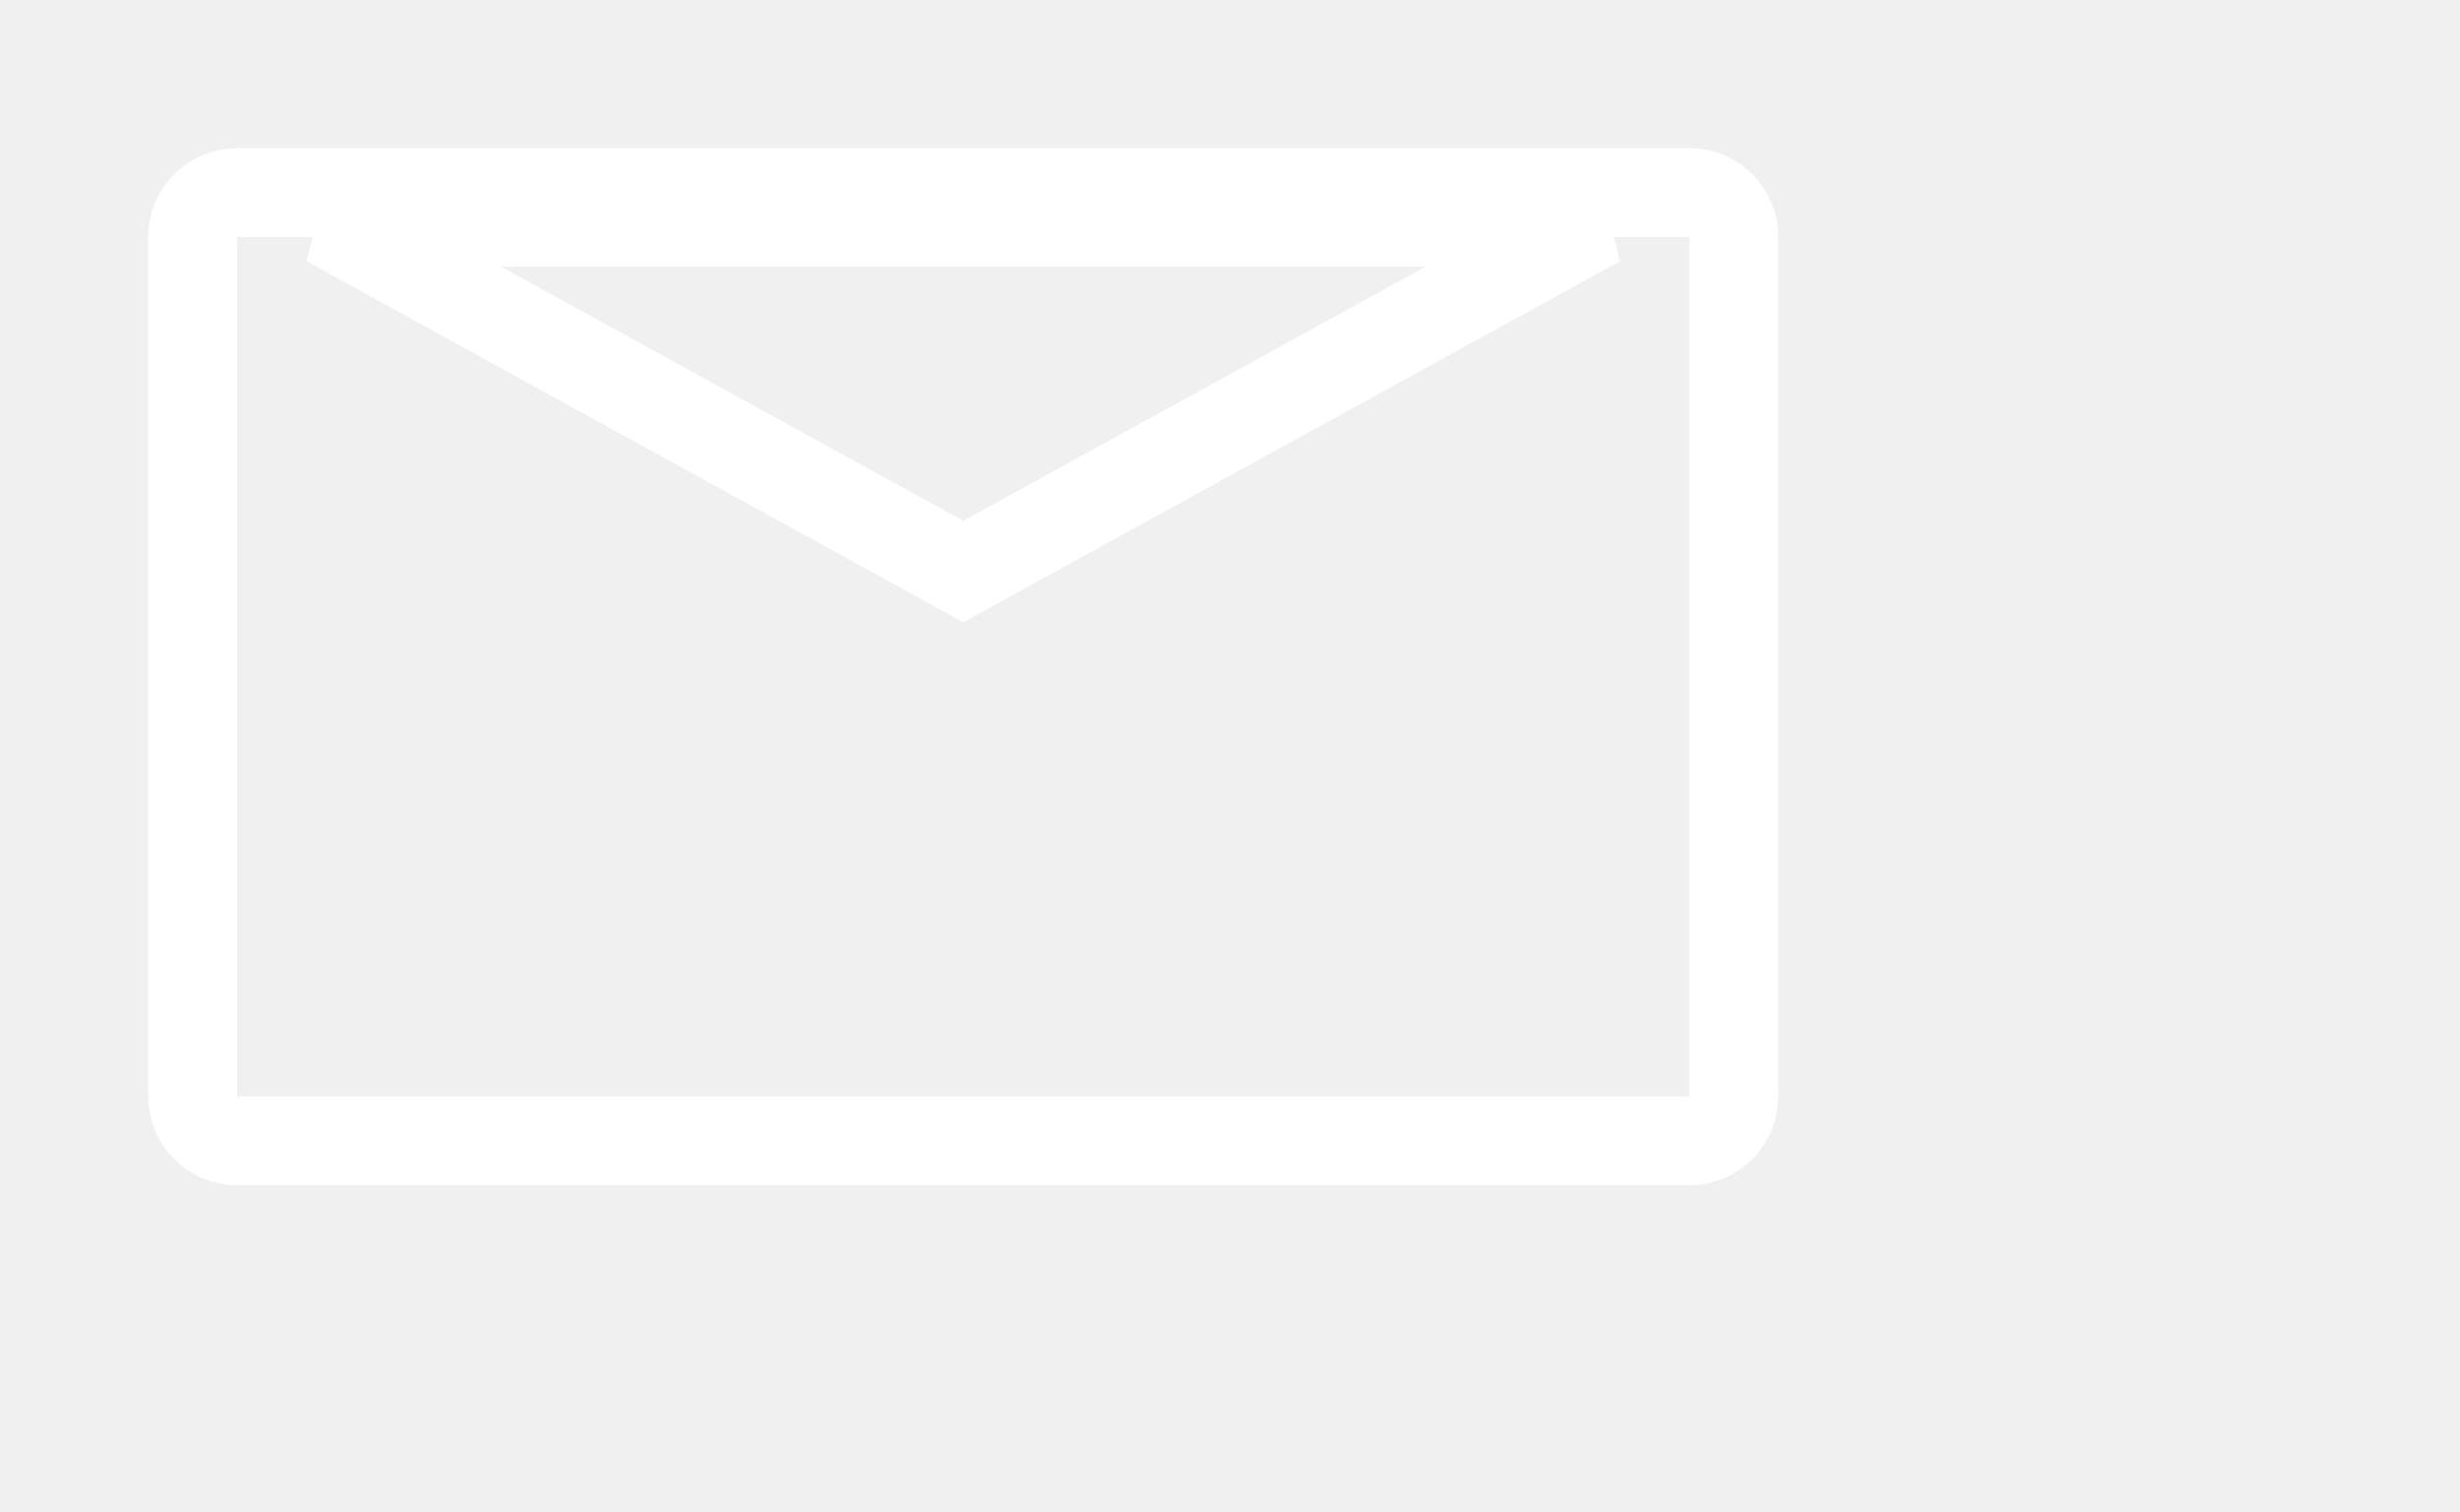
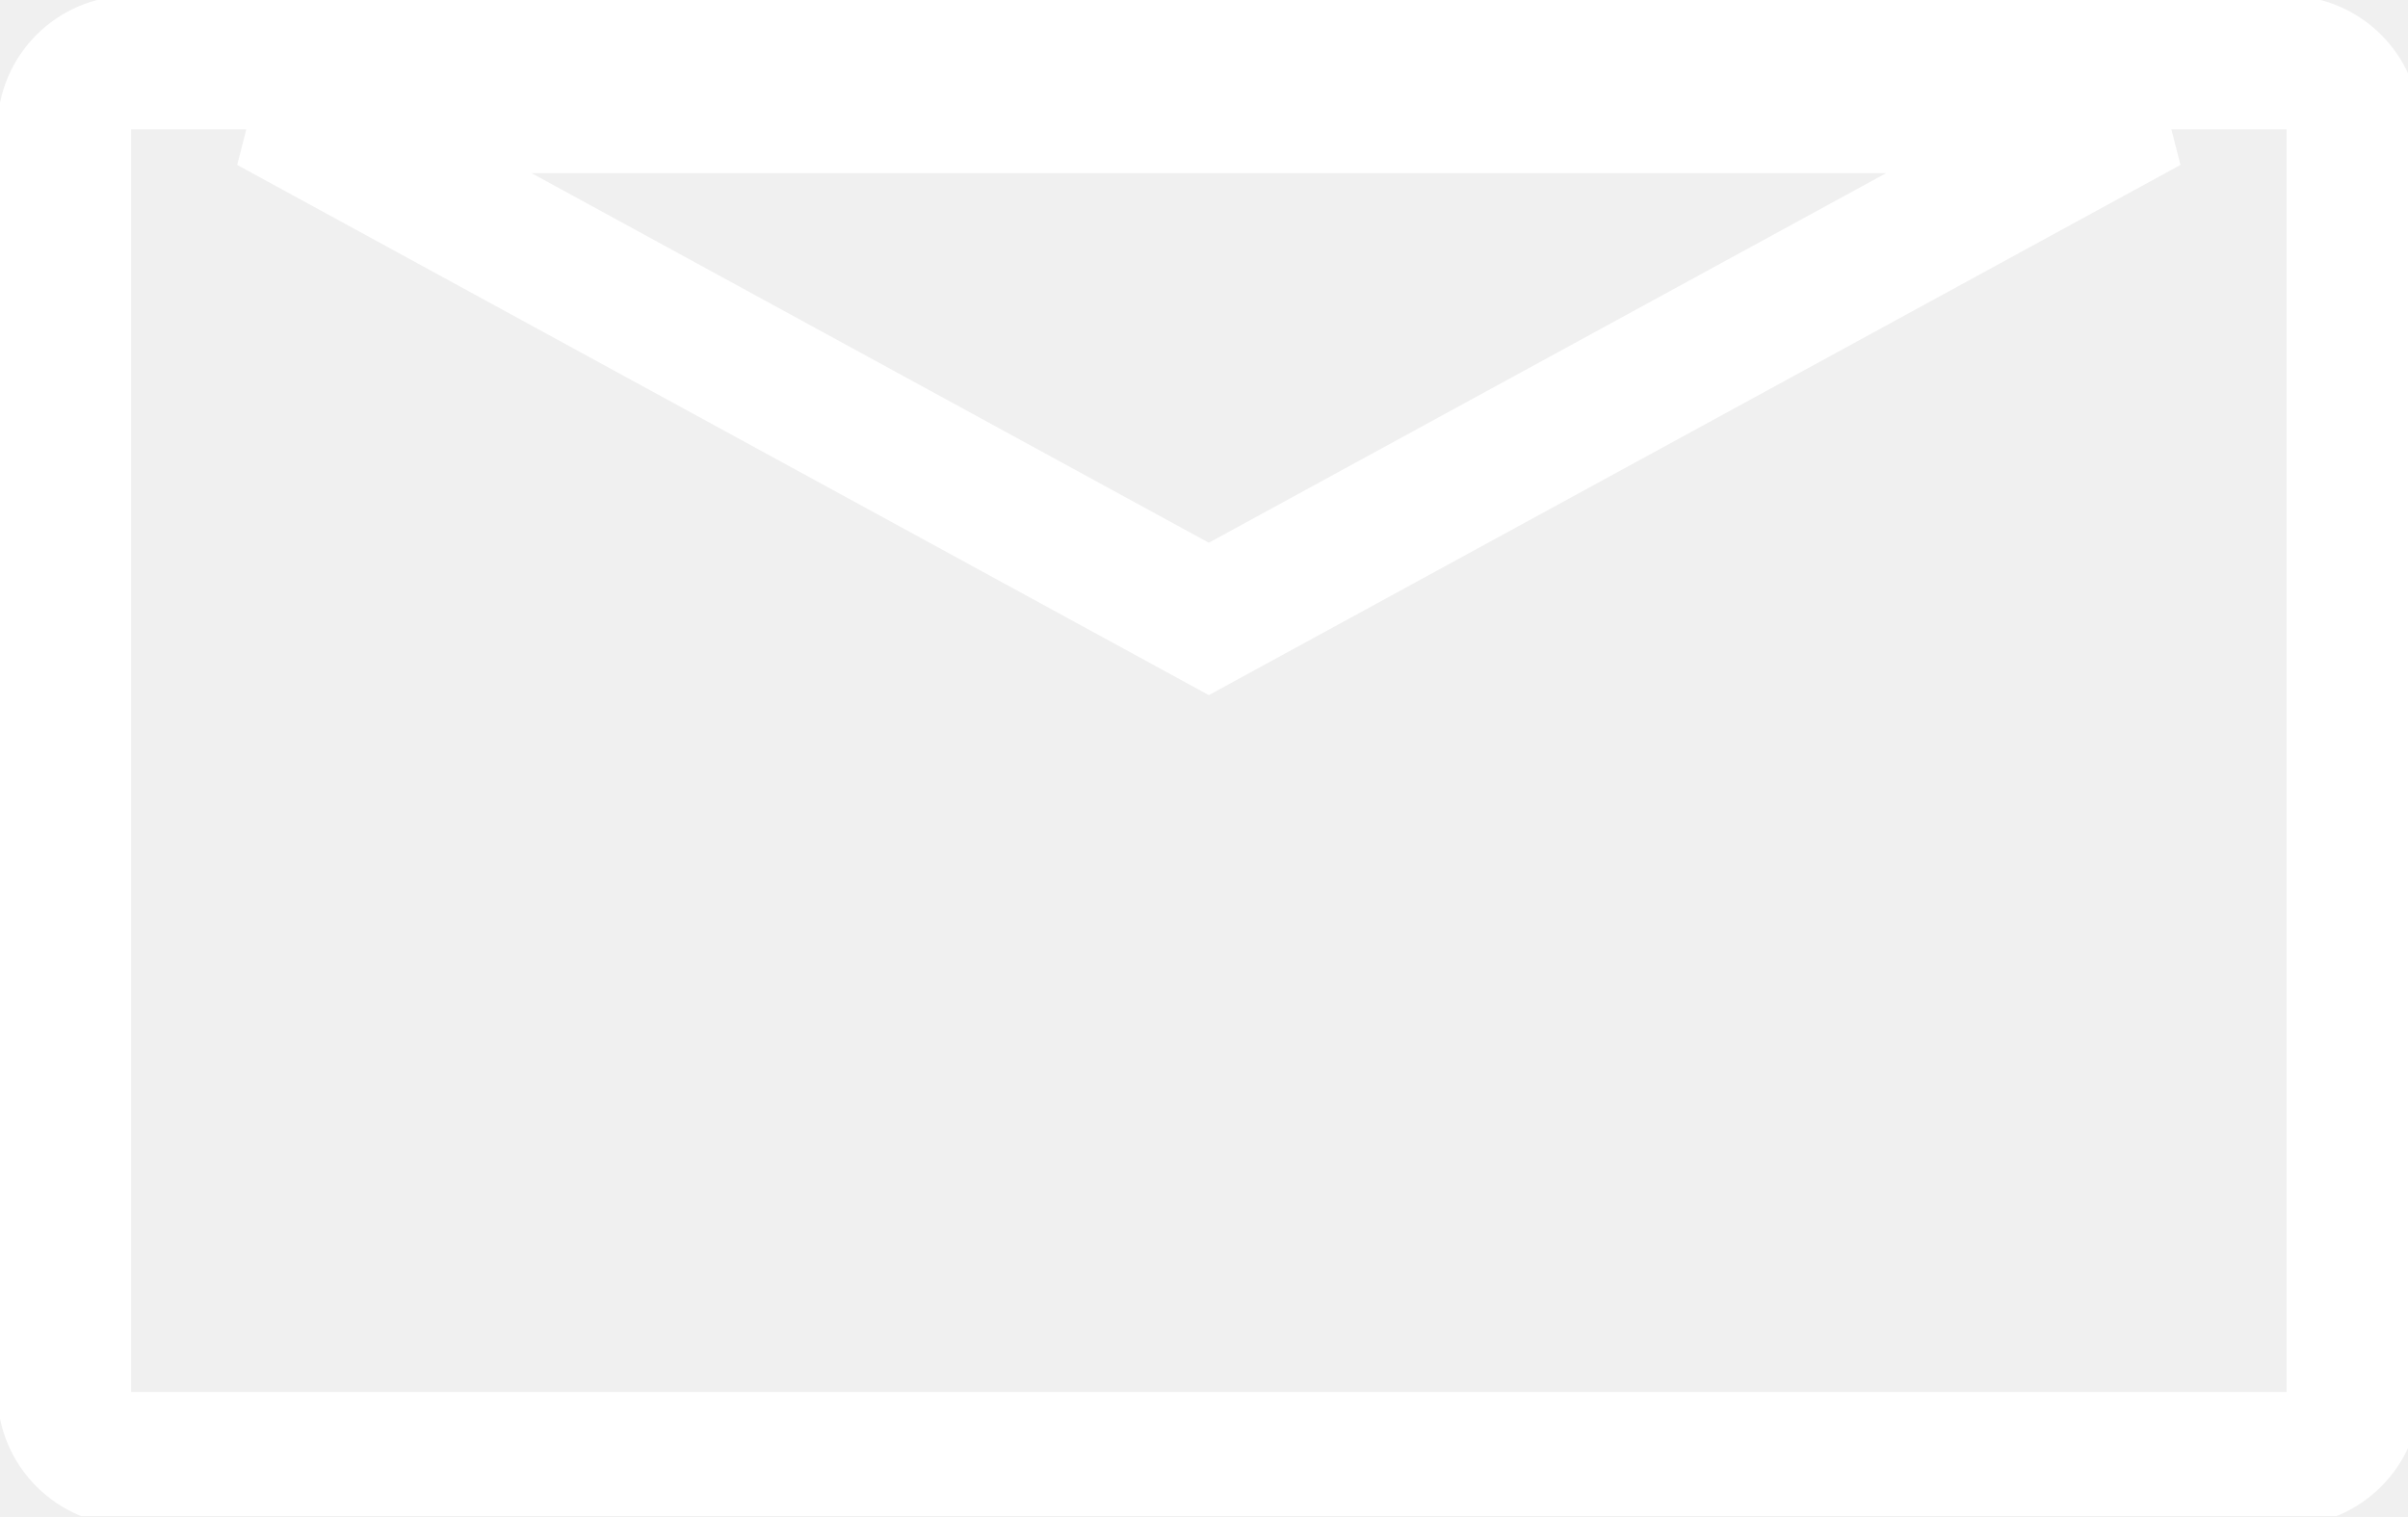
- <svg xmlns="http://www.w3.org/2000/svg" width="83" height="51" viewBox="0 0 83 51" fill="none">
-   <rect x="6.5" y="6.5" width="52" height="32" rx="1.5" stroke="white" stroke-width="3" />
-   <path d="M53.939 7.5L32.5 19.288L11.061 7.5L53.939 7.5Z" stroke="white" stroke-width="3" />
+ <svg xmlns="http://www.w3.org/2000/svg" width="54" height="34" viewBox="0 0 54 34" fill="none">
+   <g clip-path="url(#clip0_182_284)">
+     <rect x="1.44" y="1.402" width="51.337" height="31.314" rx="1.5" stroke="white" stroke-width="3" />
+     <path d="M48.179 2.382L27.108 13.88L6.038 2.382L48.179 2.382Z" stroke="white" stroke-width="3" />
+   </g>
+   <defs>
+     <clipPath id="clip0_182_284">
+       <rect width="54" height="34" fill="white" />
+     </clipPath>
+   </defs>
</svg>
